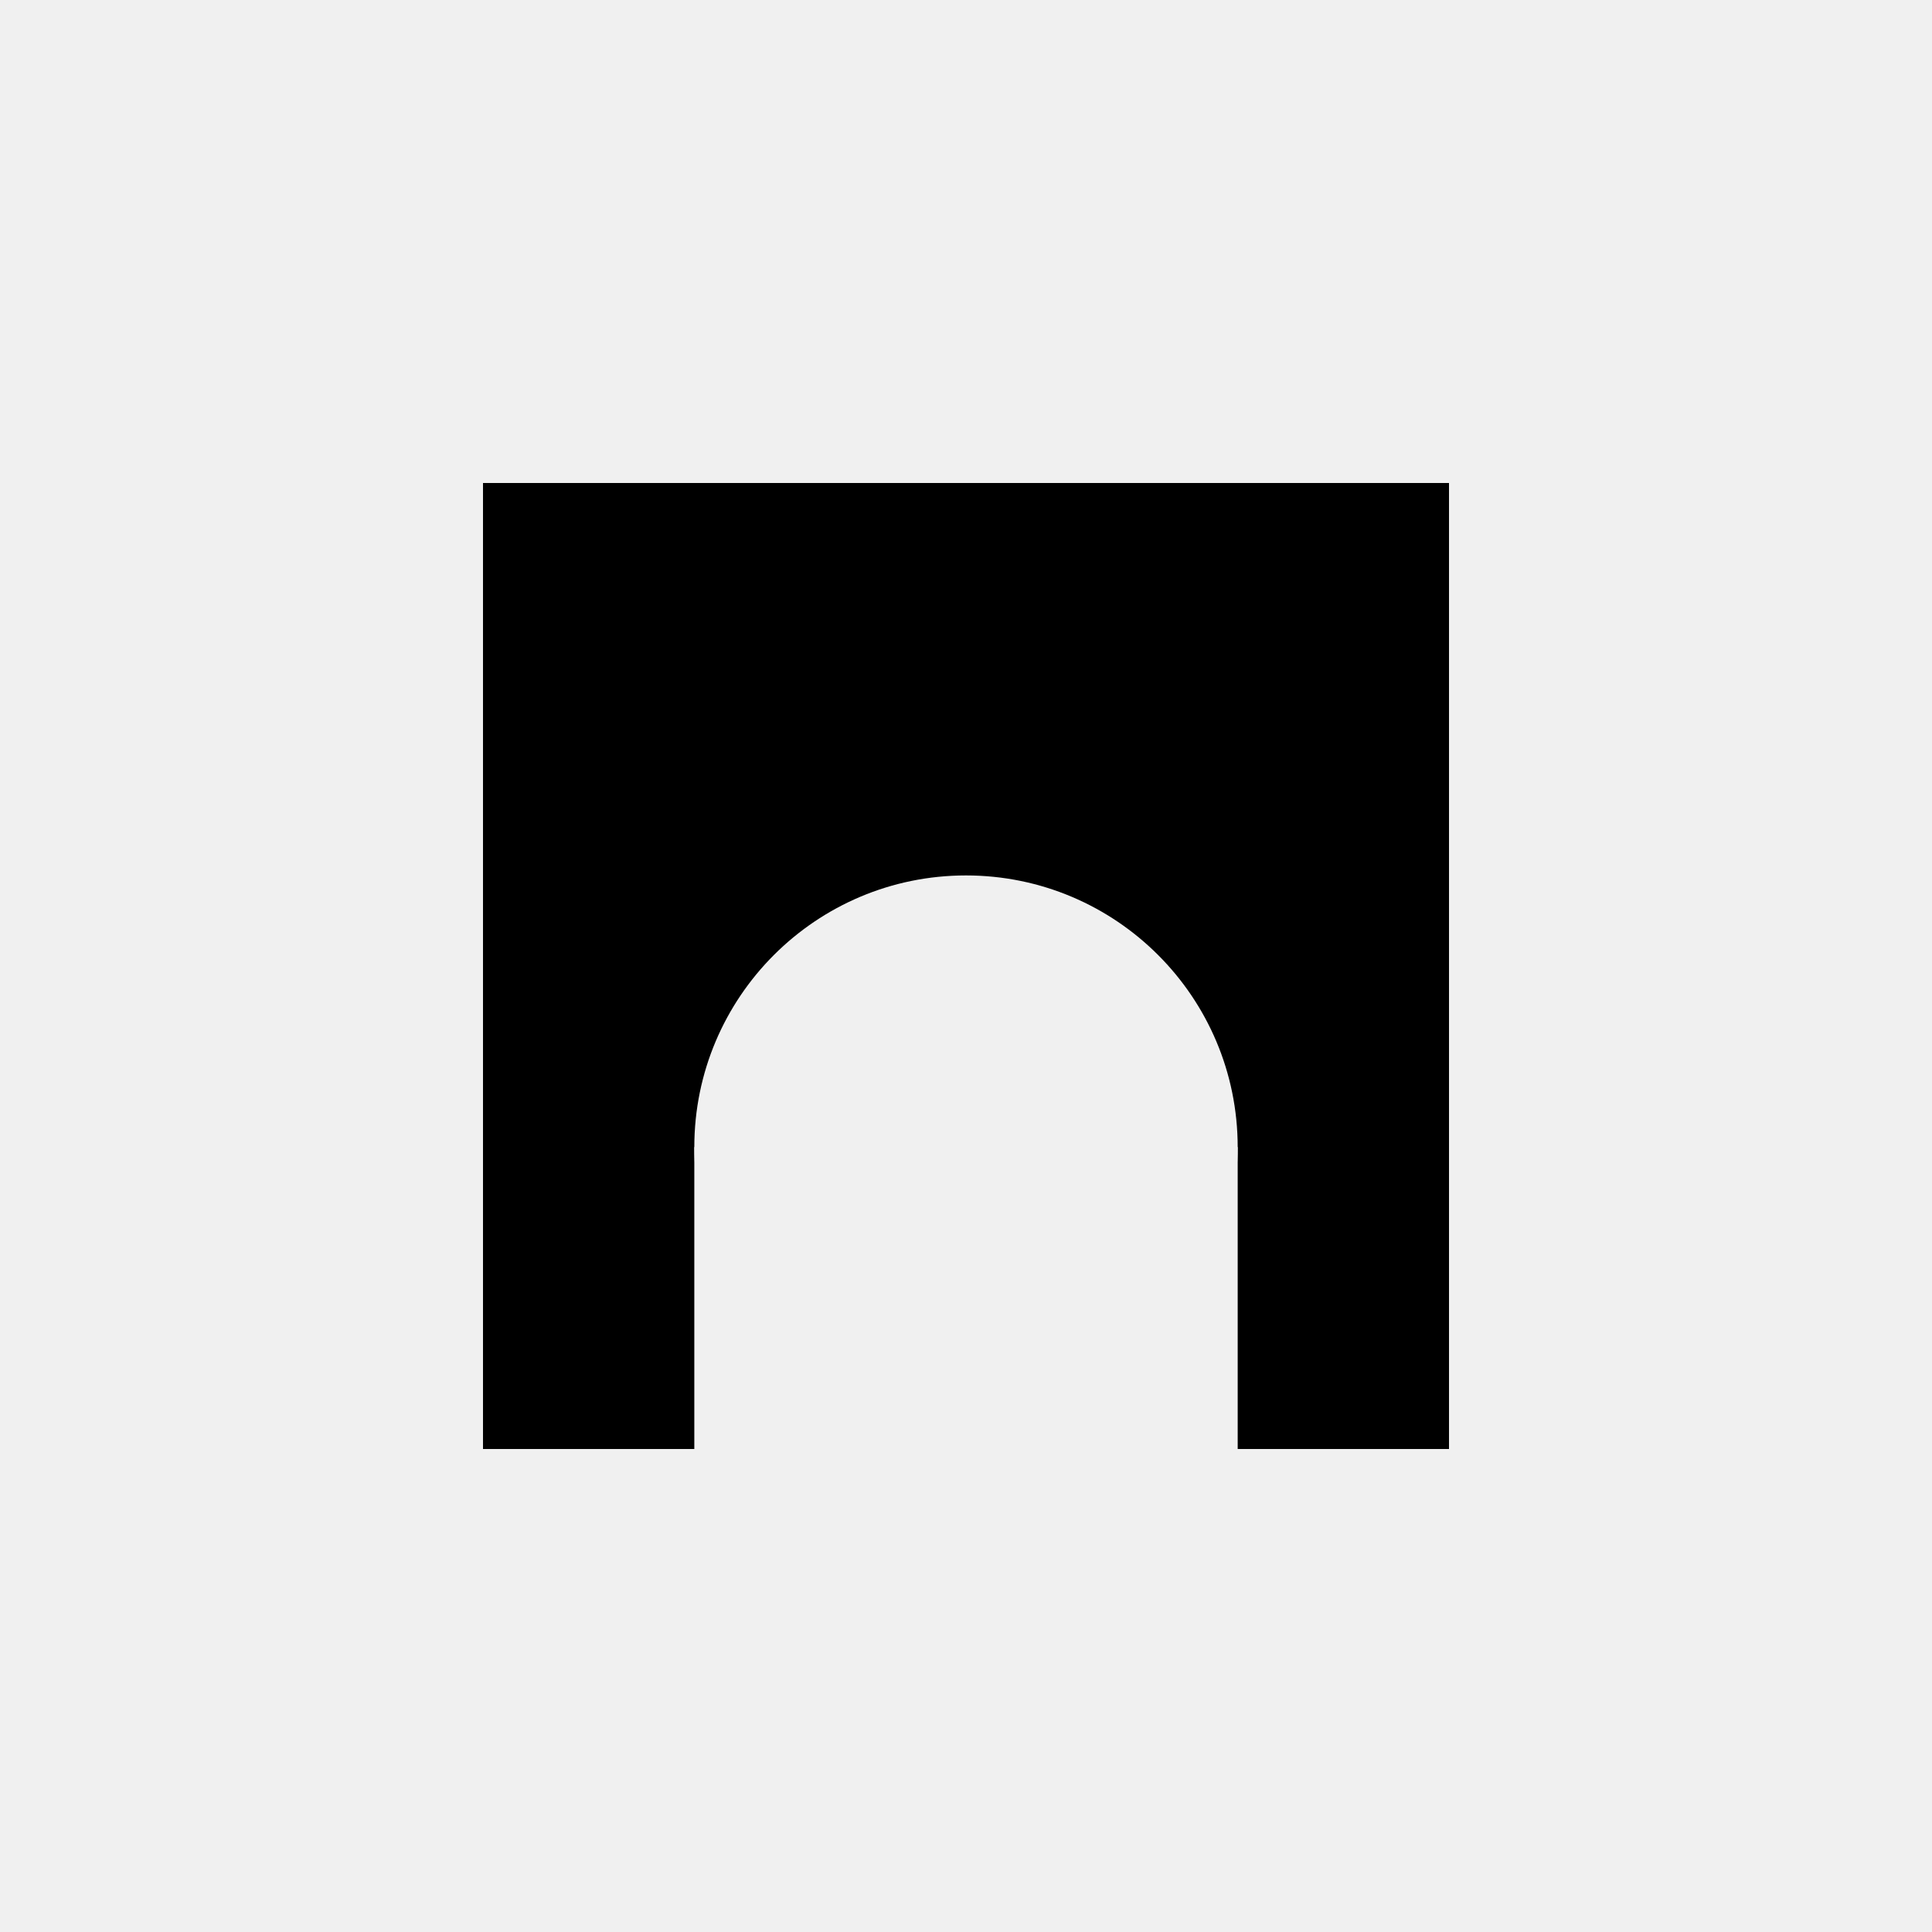
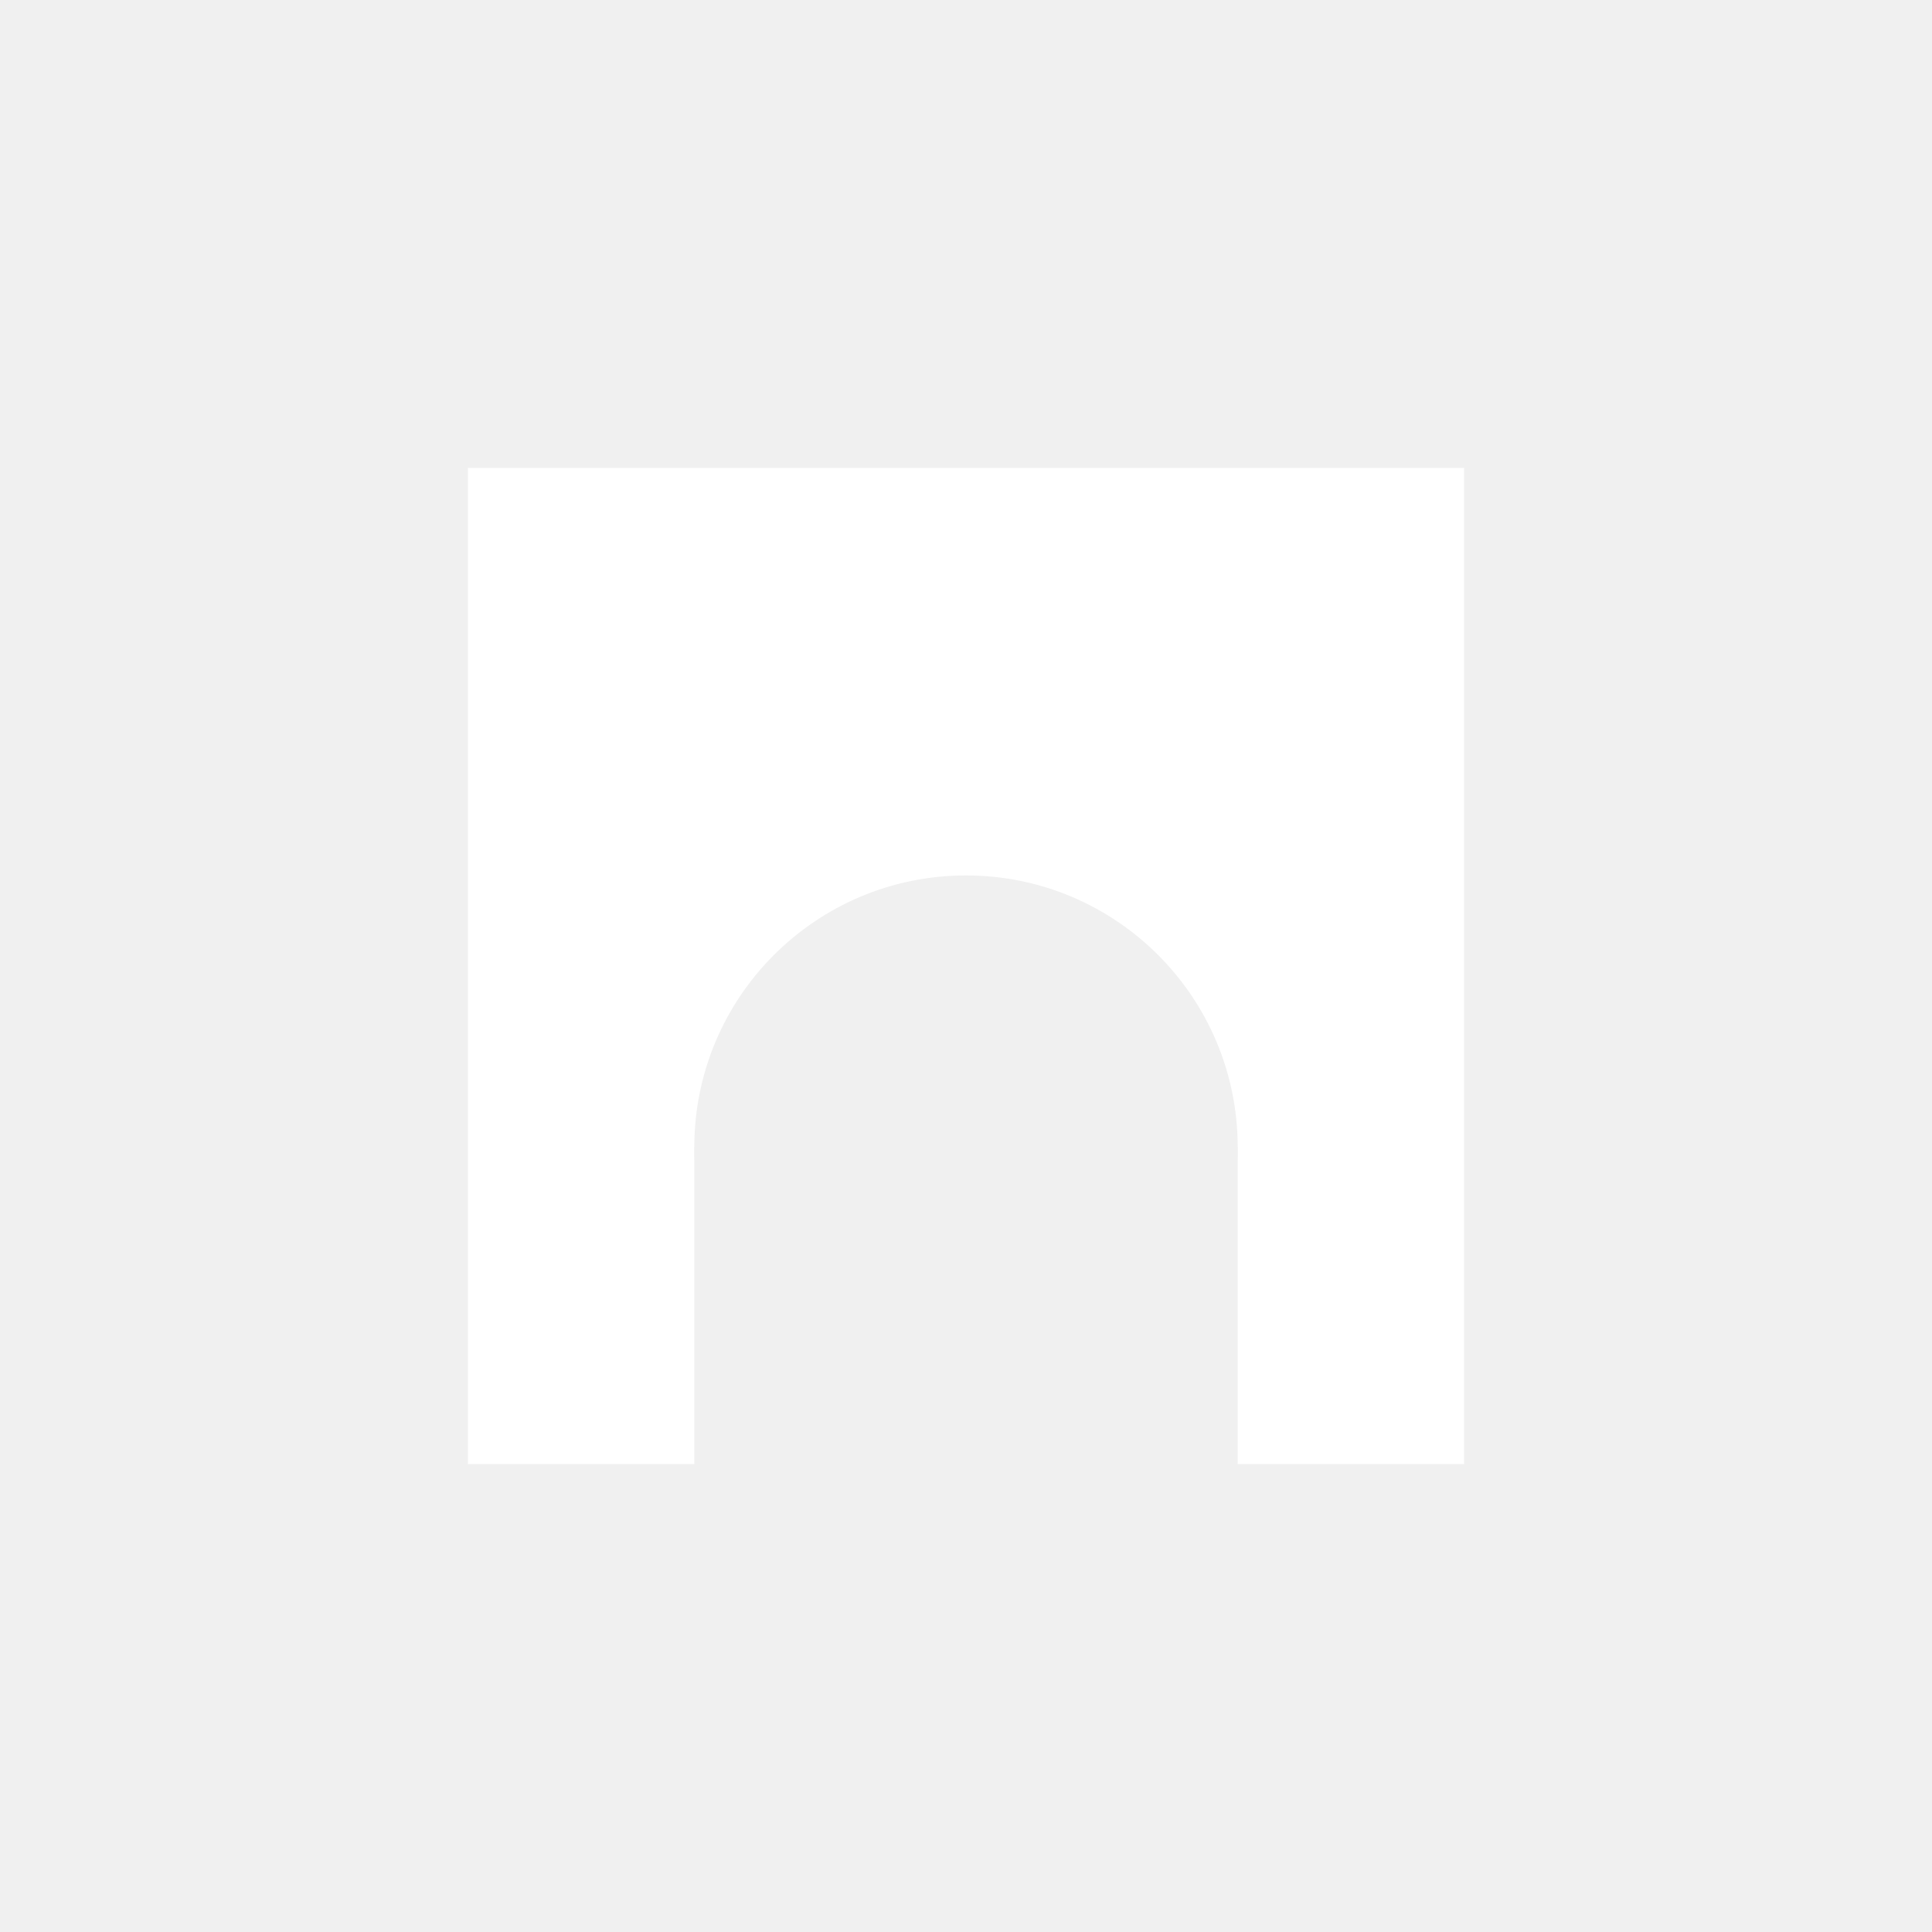
<svg xmlns="http://www.w3.org/2000/svg" version="2.0" width="64" height="64">
  <defs>
    <mask id="arch">
      <g>
        <rect x="0" y="0" width="64" height="64" fill="white" />
        <ellipse cx="32" cy="38" rx="9" ry="9" fill="black" />
        <rect x="23" y="38" width="18" height="18" fill="black" />
      </g>
    </mask>
  </defs>
  <g transform="translate(0, 0)" mask="url(#arch)">
-     <polygon points="16 16,48 16,48 48,16 48" />
+     <polygon fill="white" stroke="white" points="16 16,48 16,48 48,16 48" />
  </g>
</svg>
